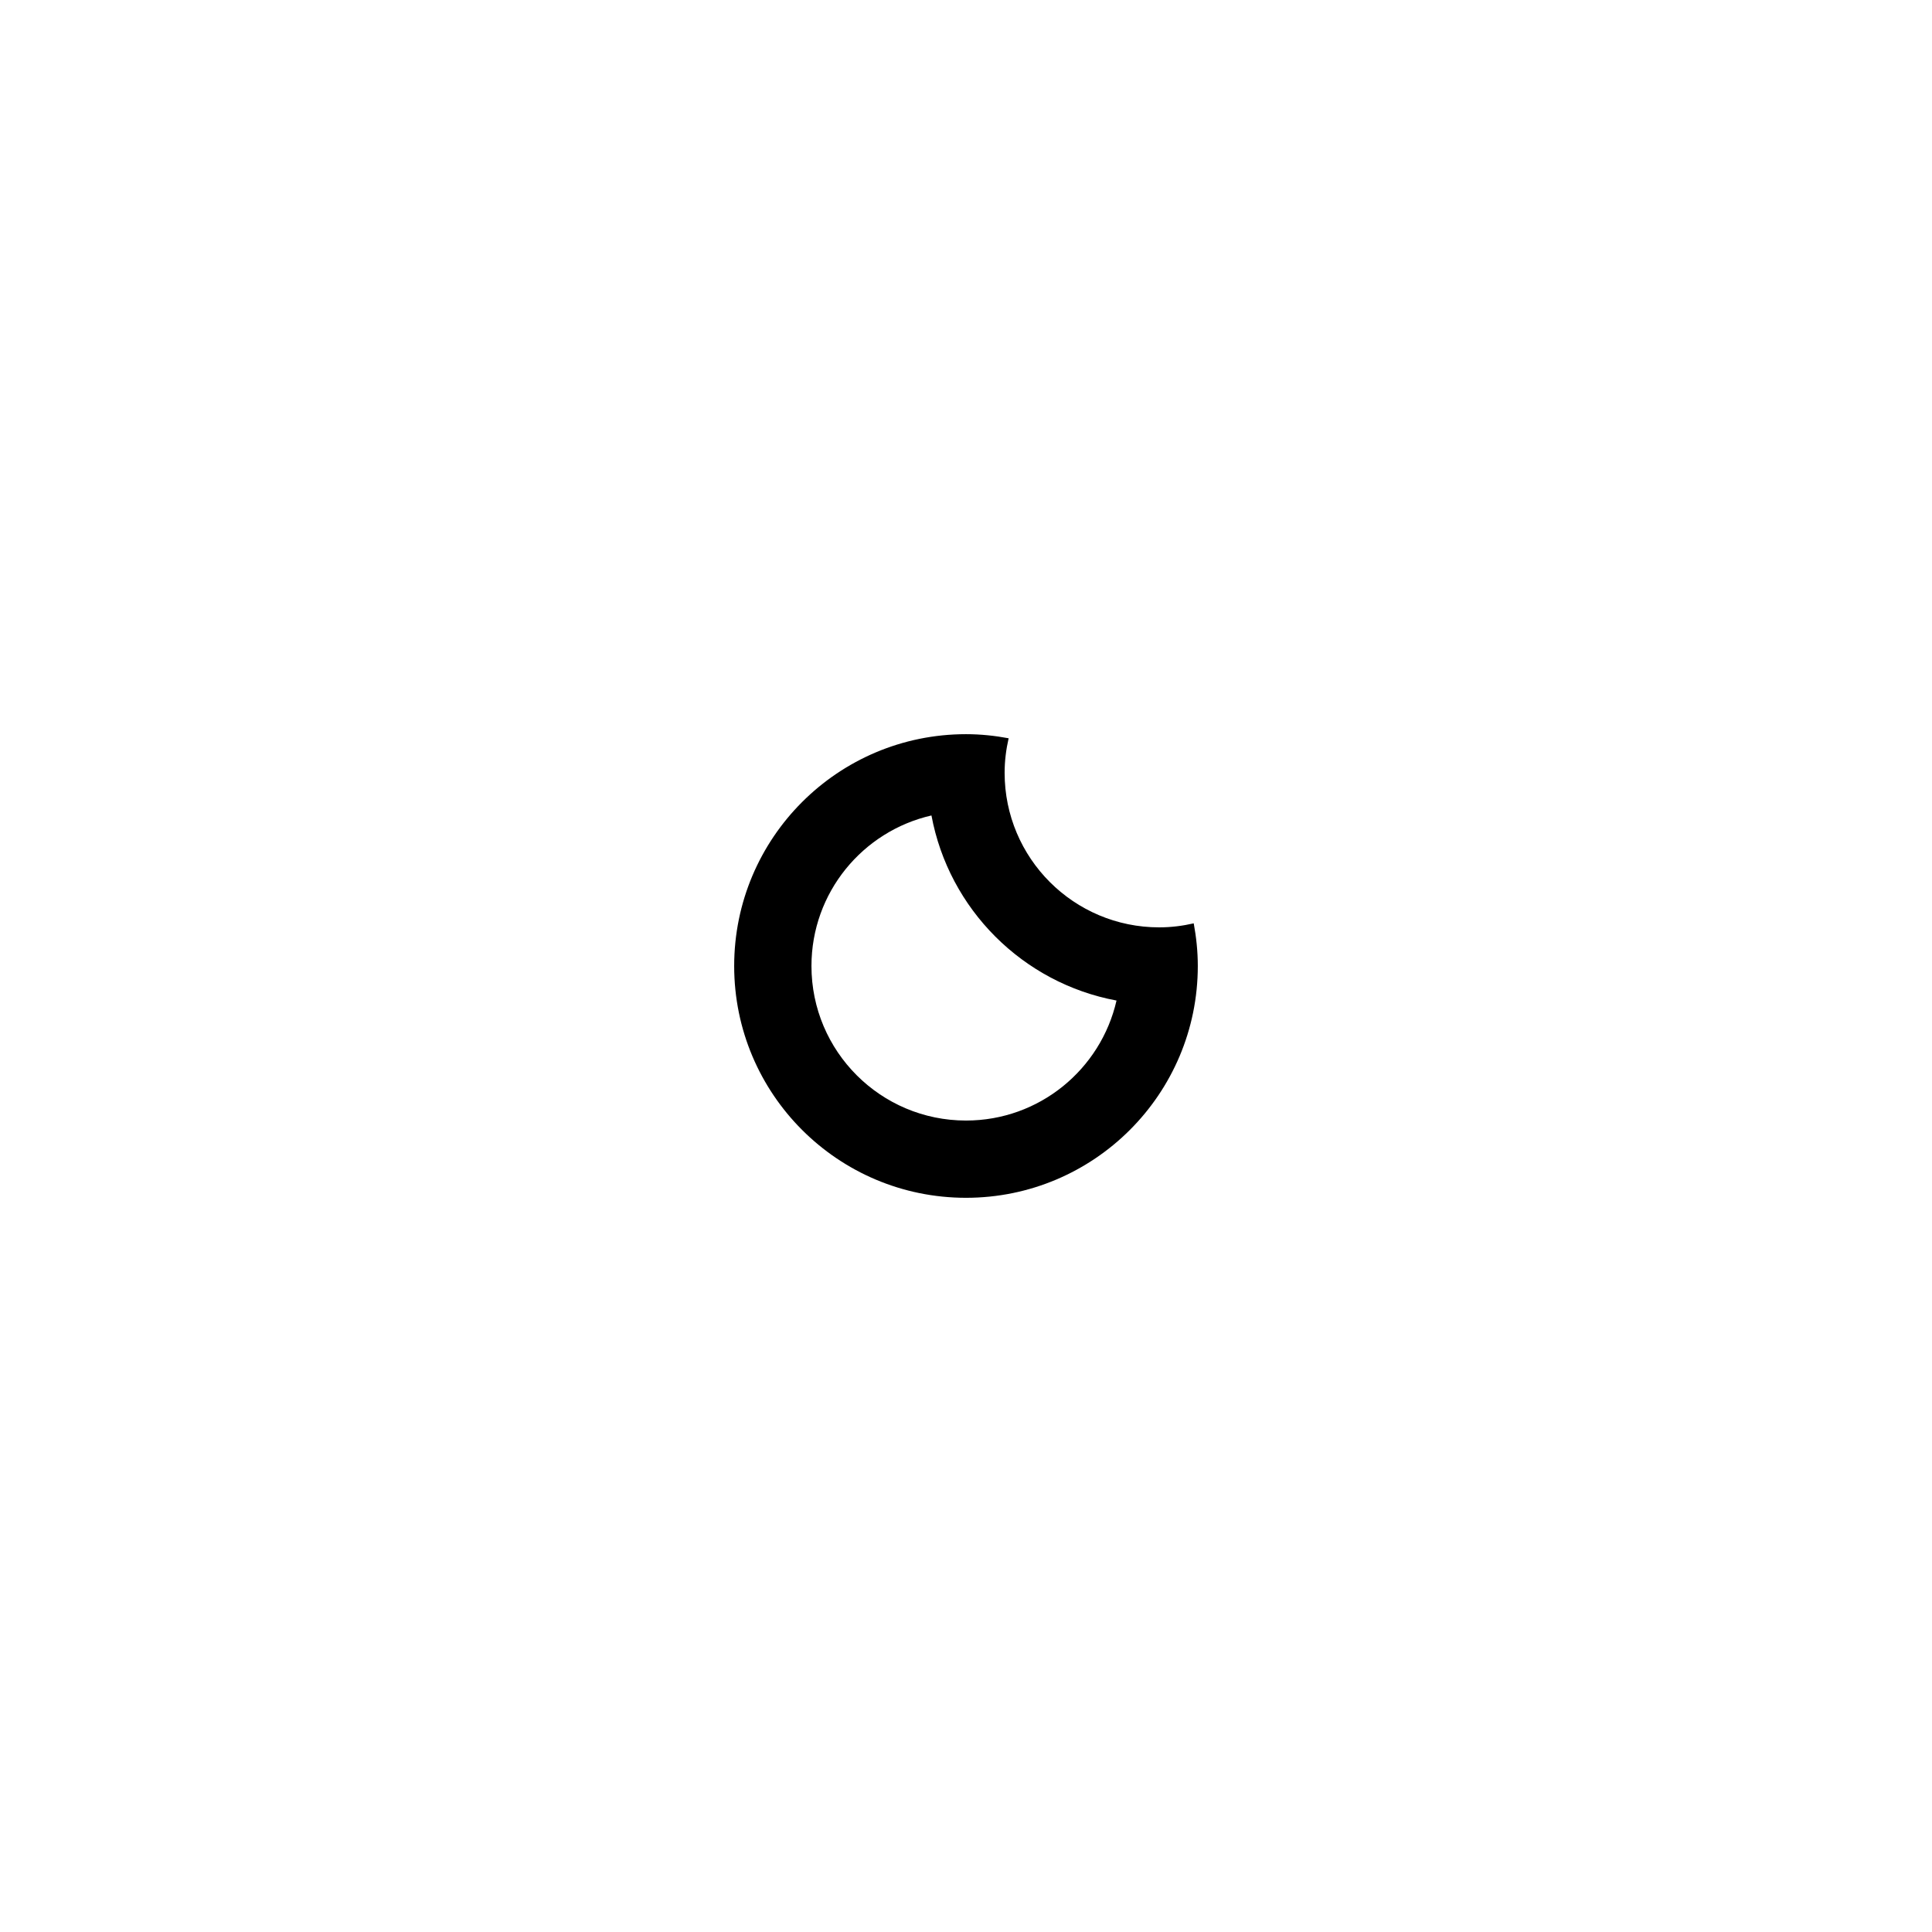
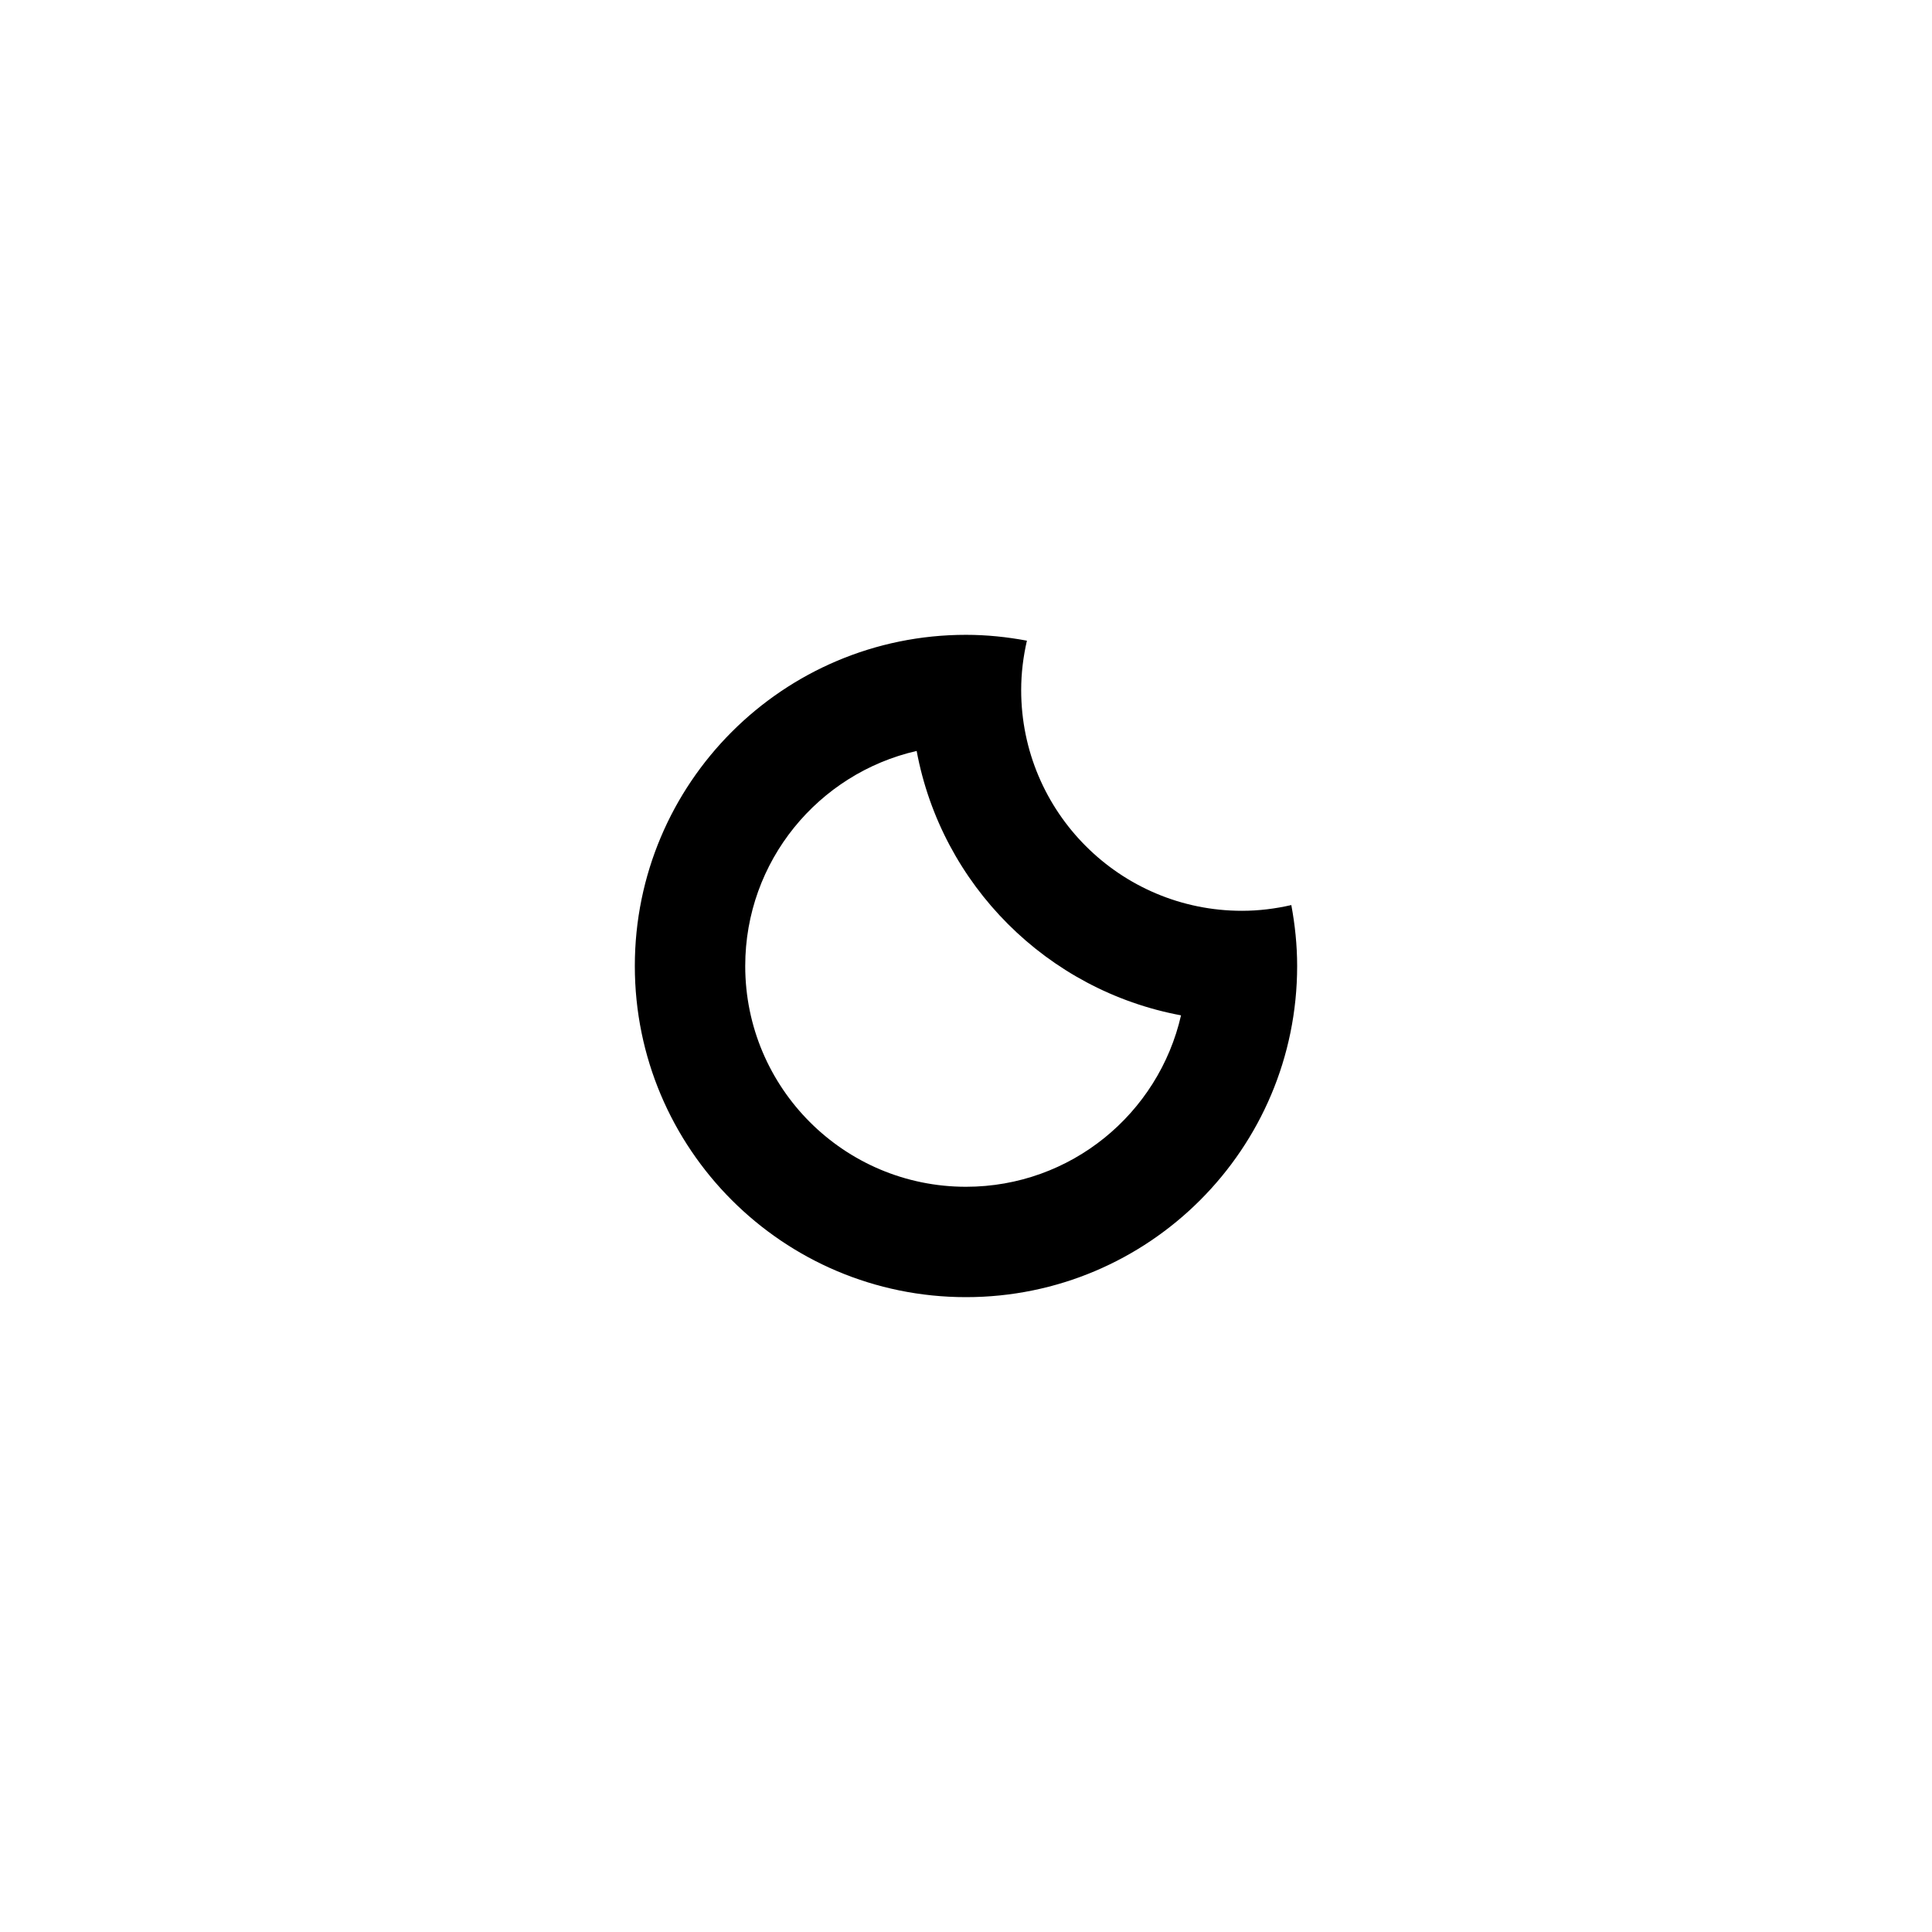
- <svg xmlns="http://www.w3.org/2000/svg" version="1.1" id="Layer_1" x="0px" y="0px" width="100px" height="100px" viewBox="0 0 100 100" enable-background="new 0 0 100 100" xml:space="preserve">
+ <svg xmlns="http://www.w3.org/2000/svg" version="1.1" id="Layer_1" x="0px" y="0px" width="40px" height="40px" viewBox="15 15 70 70" enable-background="new 0 0 100 100" xml:space="preserve">
  <path fill-rule="evenodd" clip-rule="evenodd" d="M50,61.998c-6.627,0-11.999-5.372-11.999-11.998  c0-6.627,5.372-11.999,11.999-11.999c0.755,0,1.491,0.078,2.207,0.212c-0.132,0.576-0.208,1.173-0.208,1.788  c0,4.418,3.582,7.999,8,7.999c0.615,0,1.212-0.076,1.788-0.208c0.133,0.717,0.211,1.452,0.211,2.208  C61.998,56.626,56.626,61.998,50,61.998z M48.212,42.208c-3.556,0.813-6.211,3.989-6.211,7.792c0,4.417,3.581,7.999,7.999,7.999  c3.802,0,6.978-2.655,7.791-6.211C52.937,50.884,49.115,47.062,48.212,42.208z" />
</svg>
